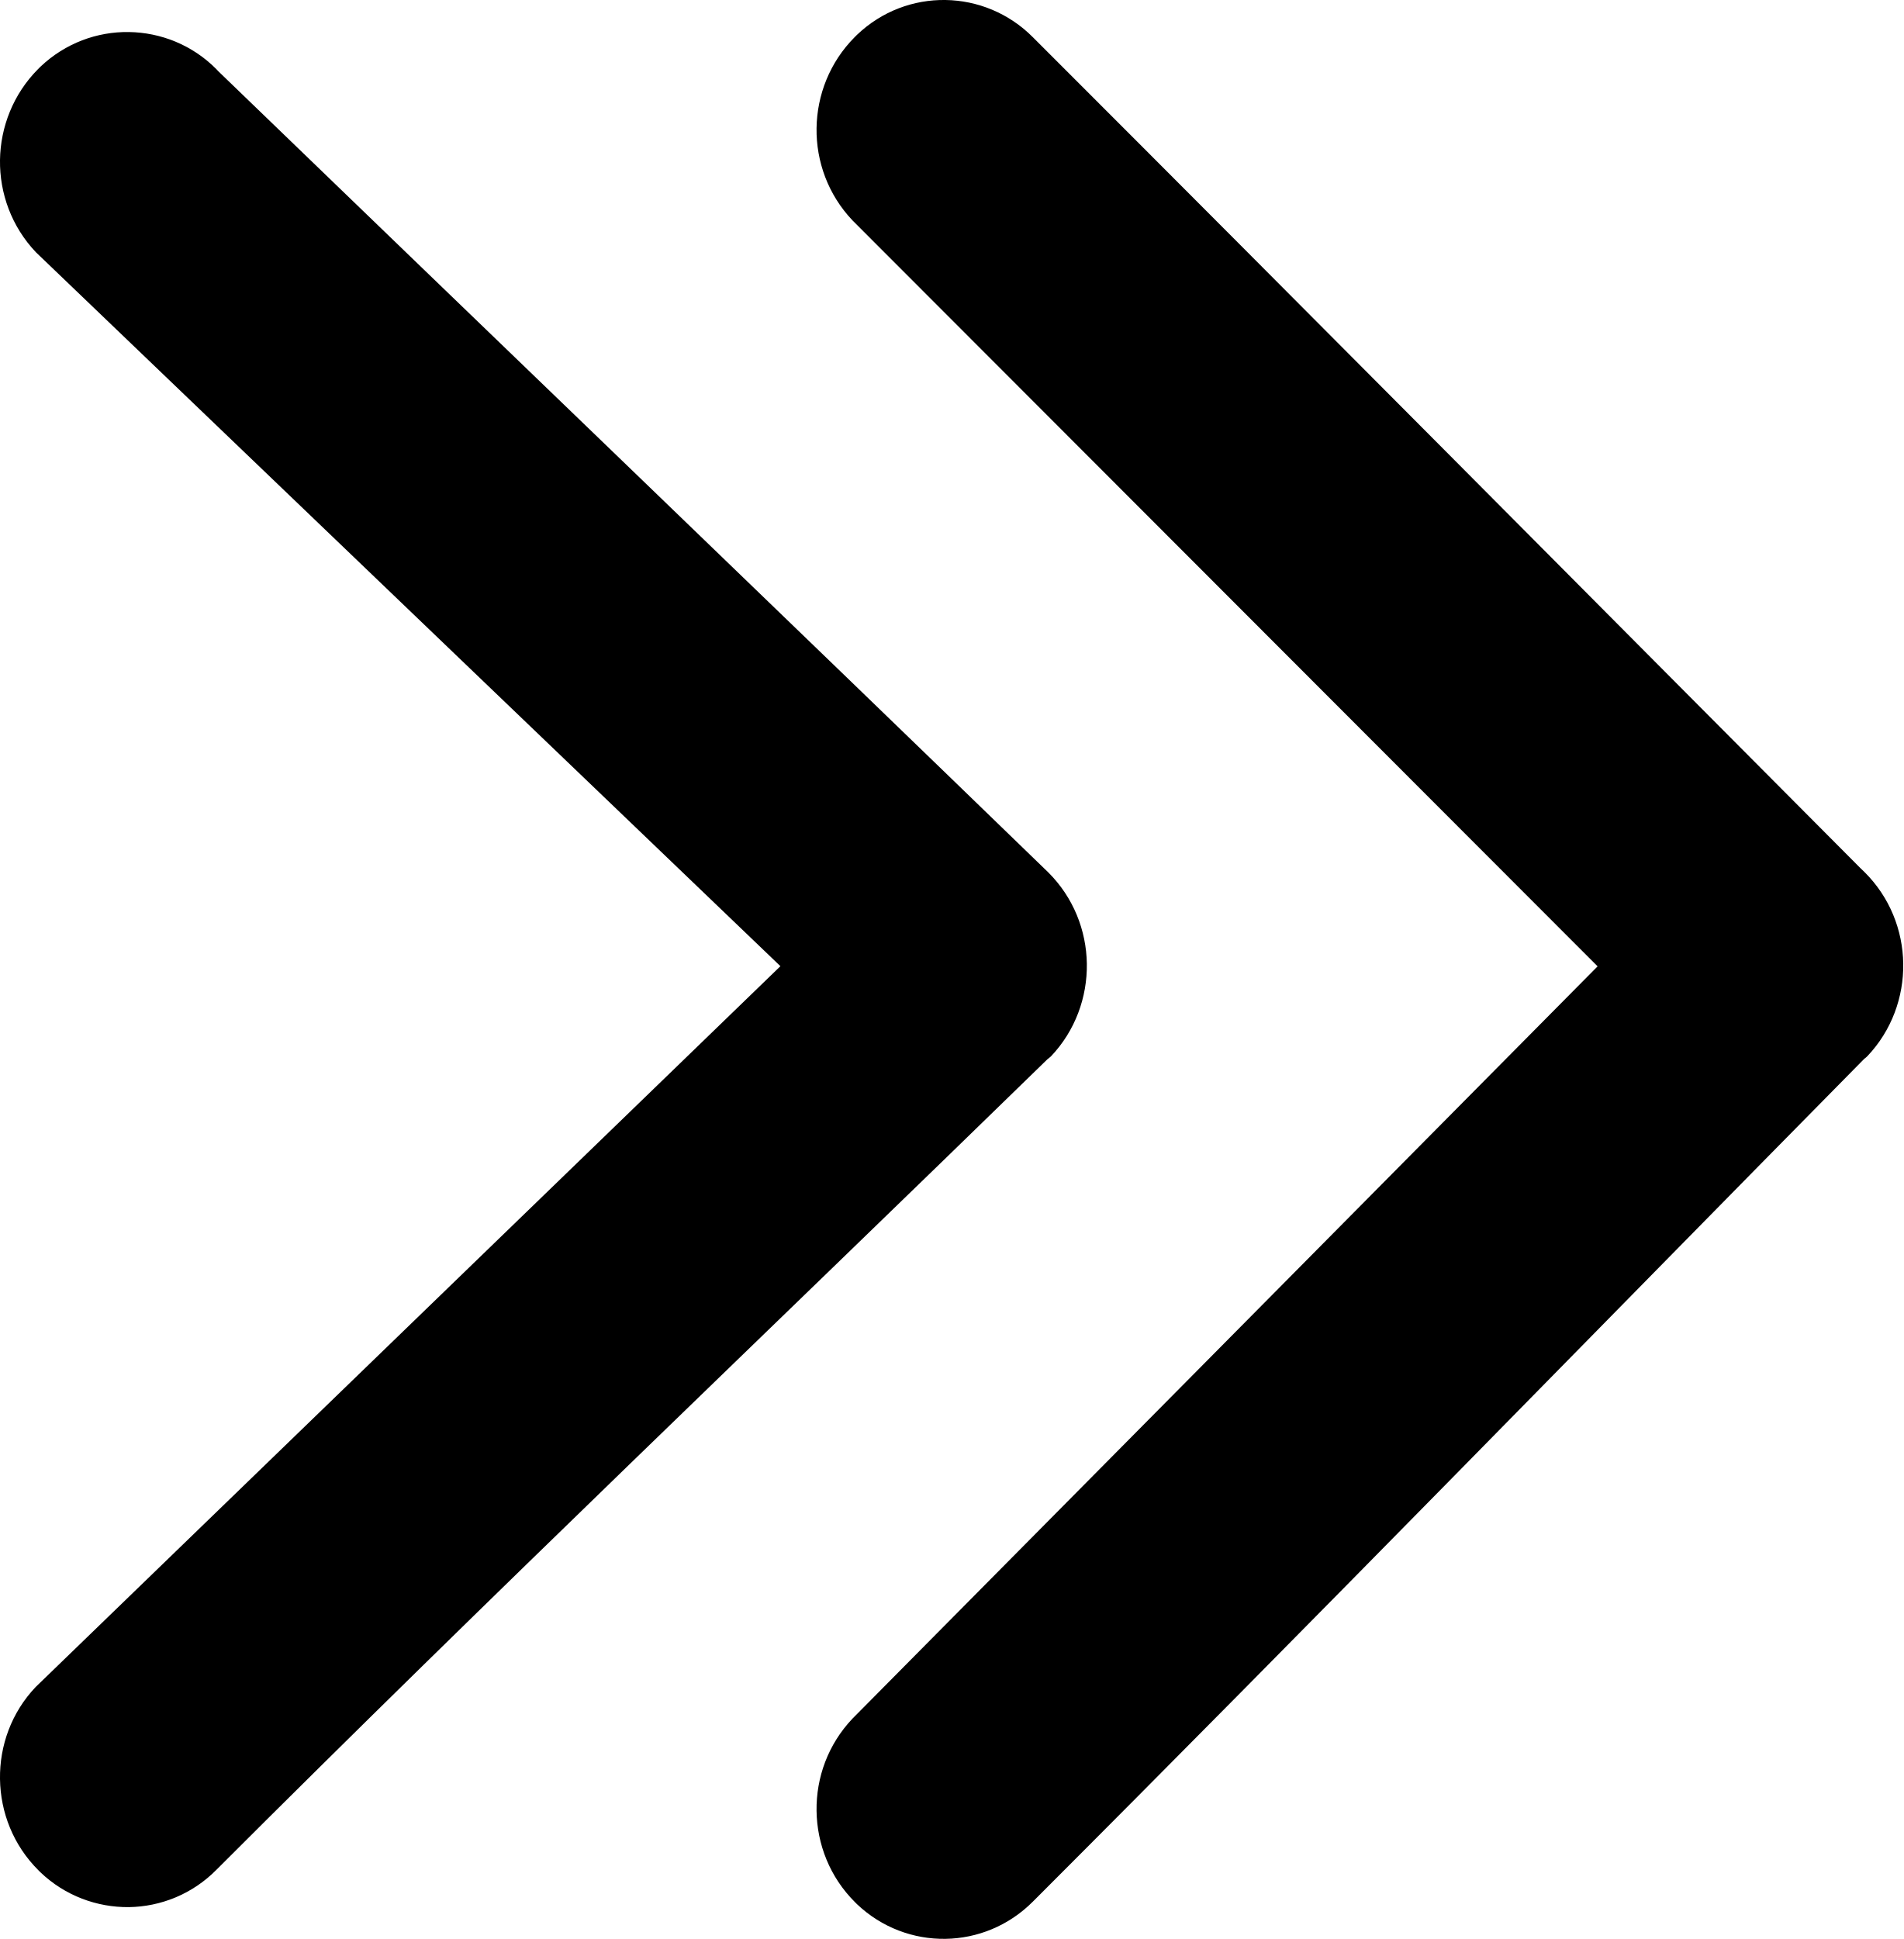
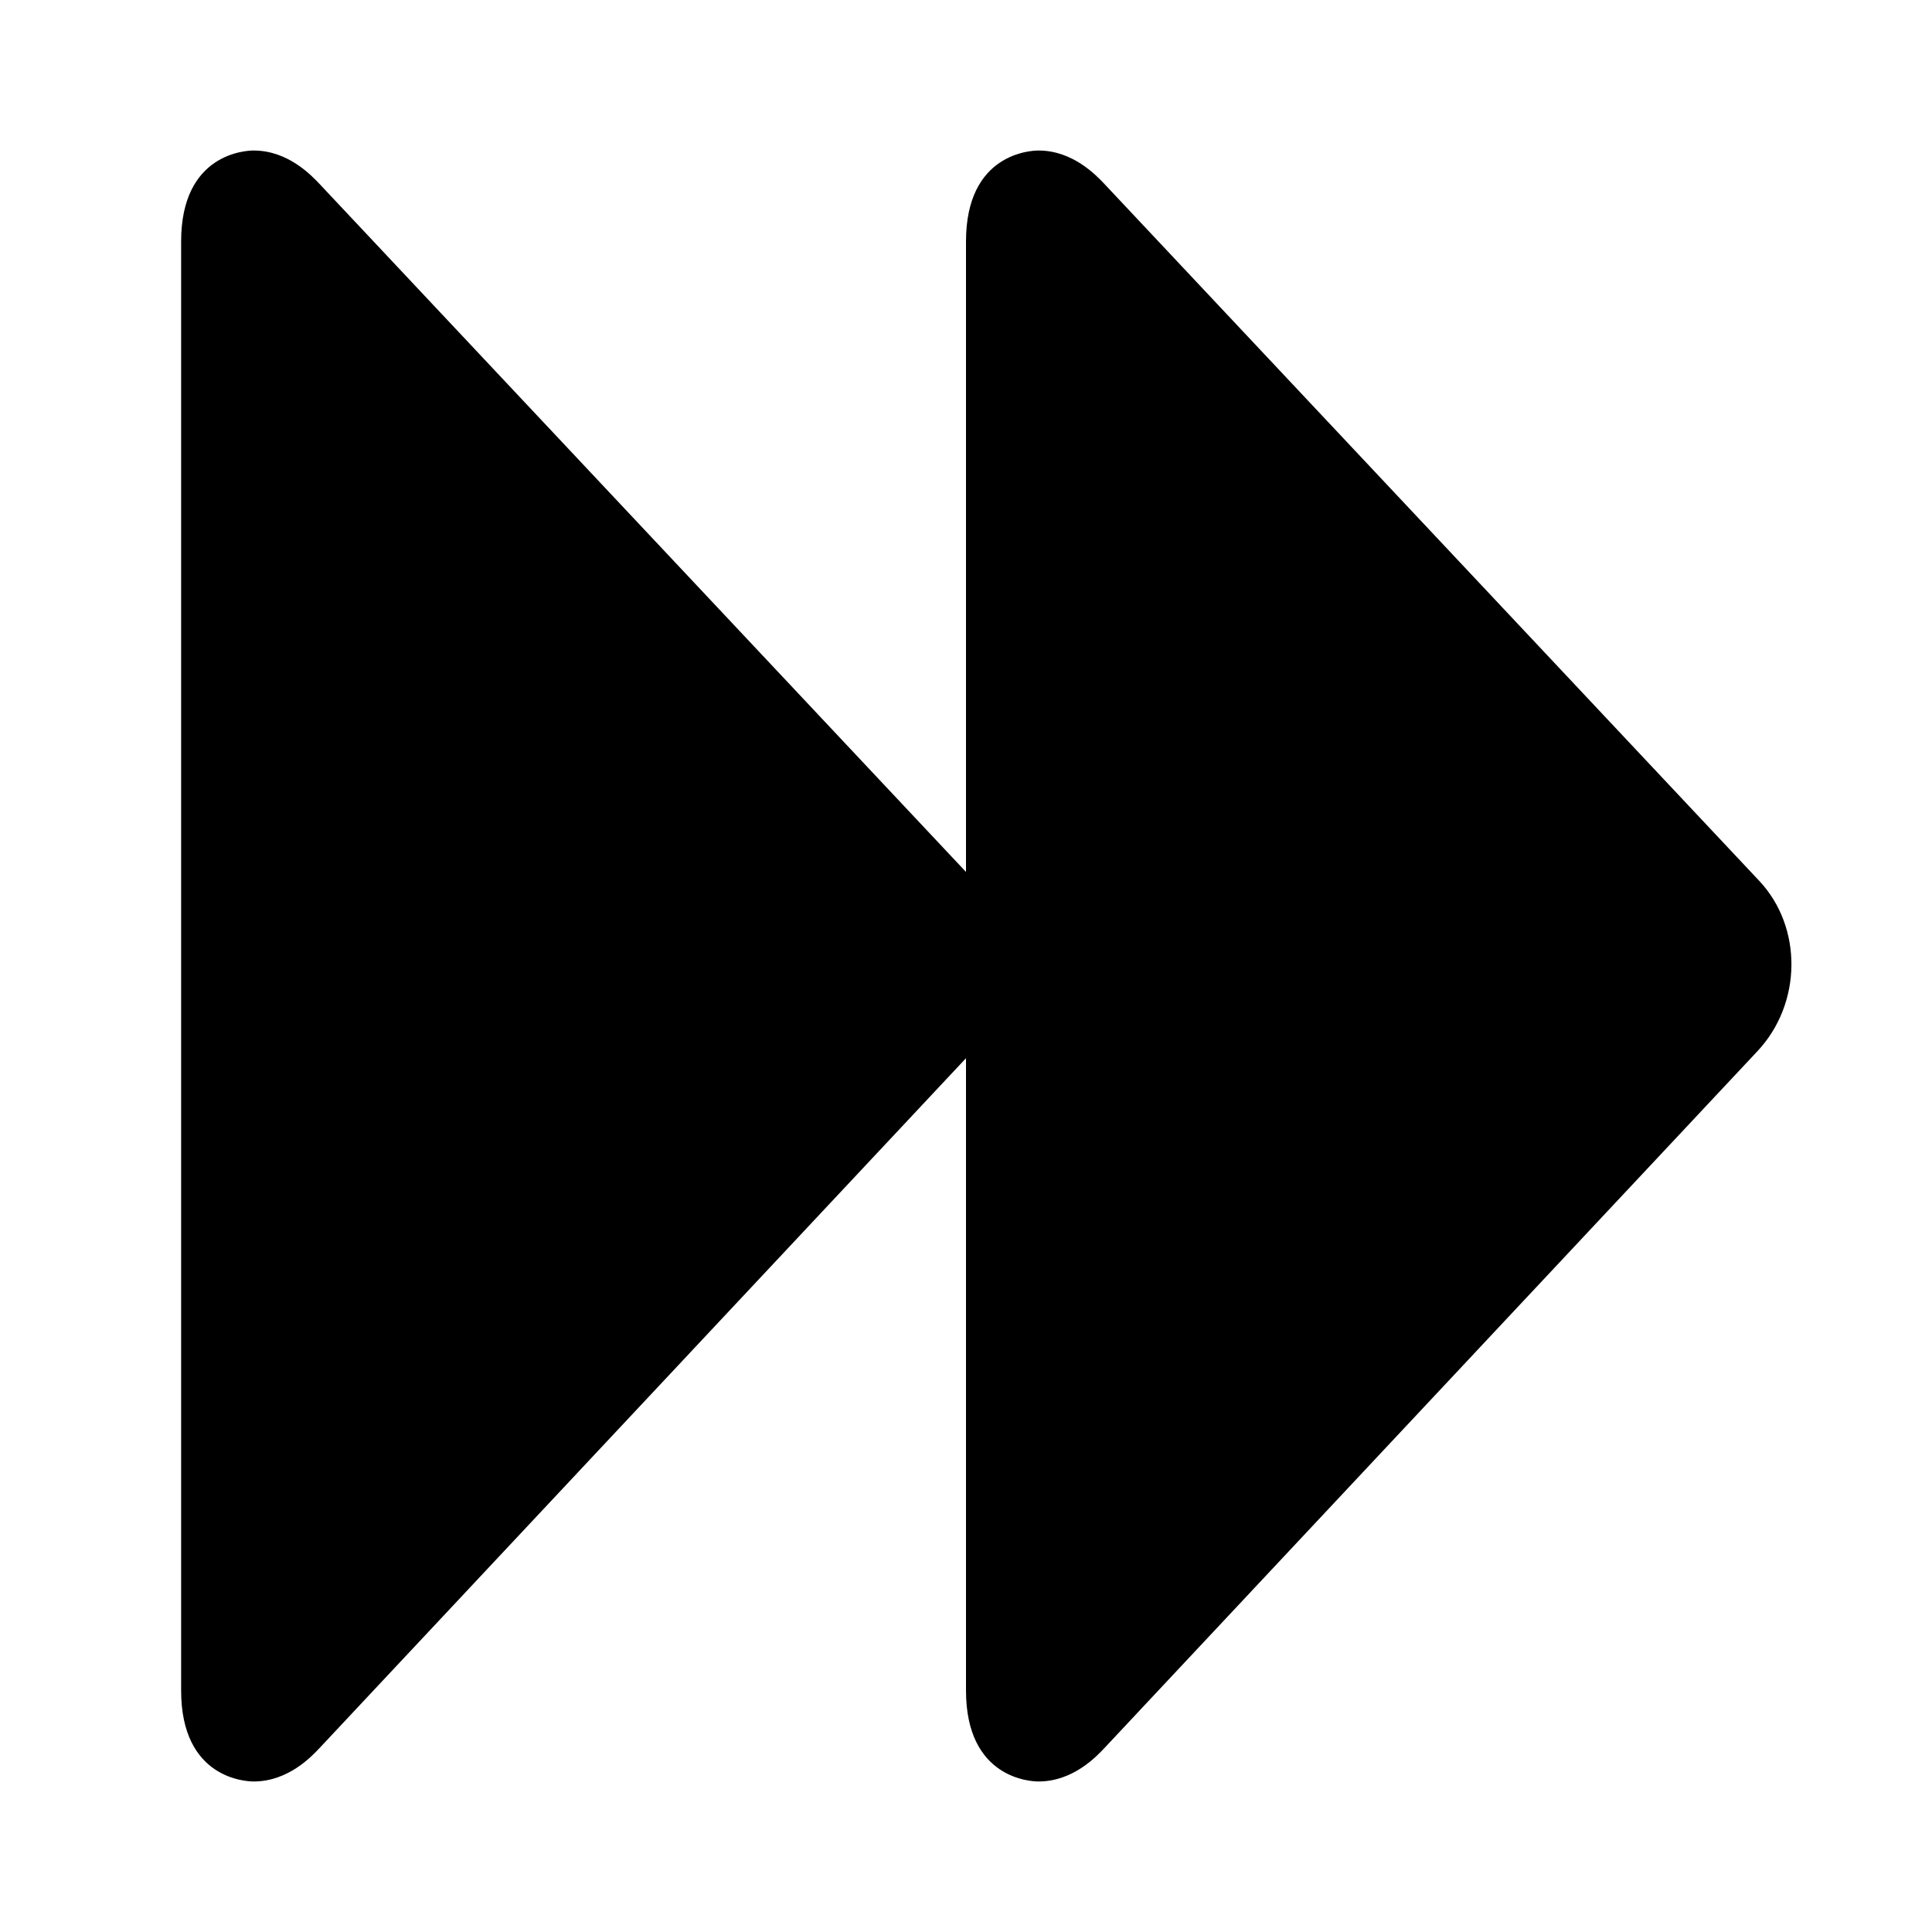
- <svg xmlns="http://www.w3.org/2000/svg" version="1.1" id="Layer_1" x="0px" y="0px" viewBox="0 0 120.64 122.88" style="enable-background:new 0 0 120.64 122.88" xml:space="preserve">
-   <g>
-     <path d="M54.03,108.91c-1.55,1.63-2.31,3.74-2.28,5.85c0.03,2.11,0.84,4.2,2.44,5.79l0.12,0.12c1.58,1.5,3.6,2.23,5.61,2.2 c2.01-0.03,4.01-0.82,5.55-2.37c17.66-17.66,35.13-35.61,52.68-53.4c0.07-0.05,0.13-0.1,0.19-0.16c1.55-1.63,2.31-3.76,2.28-5.87 c-0.03-2.11-0.85-4.21-2.45-5.8l-0.27-0.26C100.43,37.47,82.98,19.87,65.46,2.36C63.93,0.82,61.93,0.03,59.92,0 c-2.01-0.03-4.03,0.7-5.61,2.21l-0.15,0.15c-1.57,1.58-2.38,3.66-2.41,5.76c-0.03,2.1,0.73,4.22,2.28,5.85l47.22,47.27 L54.03,108.91L54.03,108.91z M2.26,106.91c-1.54,1.62-2.29,3.73-2.26,5.83c0.03,2.11,0.84,4.2,2.44,5.79l0.12,0.12 c1.57,1.5,3.6,2.23,5.61,2.21c2.01-0.03,4.02-0.82,5.55-2.37C31.01,101.2,48.87,84.2,66.39,67.12c0.07-0.05,0.14-0.11,0.21-0.17 c1.55-1.63,2.31-3.76,2.28-5.87c-0.03-2.11-0.85-4.21-2.45-5.8C48.94,38.33,31.36,21.44,13.83,4.51l-0.12-0.13 c-1.53-1.54-3.53-2.32-5.54-2.35C6.16,2,4.14,2.73,2.56,4.23L2.41,4.38C0.84,5.96,0.03,8.05,0,10.14c-0.03,2.1,0.73,4.22,2.28,5.85 l47.18,45.24L2.26,106.91L2.26,106.91z" />
+ <svg xmlns="http://www.w3.org/2000/svg" fill="#000000" width="800px" height="800px" viewBox="0 0 32 32" enable-background="new 0 0 32 32" version="1.1" xml:space="preserve">
+   <g id="play" />
+   <g id="stop" />
+   <g id="pause" />
+   <g id="replay" />
+   <g id="next">
+     <g>
+       <g>
+         <path d="M4.561,3.728C4.184,3.328,4,3.45,4,4v24c0,0.55,0.184,0.672,0.561,0.272l10.816-11.544     c0.377-0.4,0.408-1.056,0.031-1.456L4.561,3.728z" />
+         <path d="M4.202,29.507L4.202,29.507C4.079,29.507,3,29.465,3,28V4c0-1.465,1.079-1.507,1.202-1.507     c0.568,0,0.958,0.414,1.087,0.55l10.848,11.545c0.725,0.77,0.711,2.038-0.031,2.826L5.29,28.956     C5.16,29.094,4.771,29.507,4.202,29.507z M5.004,5.66L5,26.337l9.674-10.389L5.004,5.66z" />
+       </g>
+       <g>
+         <path d="M17.561,3.728C17.184,3.328,17,3.45,17,4v24c0,0.55,0.184,0.672,0.561,0.272l10.816-11.544     c0.377-0.4,0.408-1.056,0.031-1.456L17.561,3.728z" />
+         <path d="M17.202,29.507L17.202,29.507C17.079,29.507,16,29.465,16,28V4c0-1.465,1.079-1.507,1.202-1.507     c0.568,0,0.958,0.414,1.087,0.55l10.848,11.545c0.725,0.77,0.711,2.038-0.031,2.826L18.29,28.956     C18.16,29.094,17.771,29.507,17.202,29.507z M18.004,5.66L18,26.337l9.674-10.389L18.004,5.66z" />
+       </g>
+     </g>
  </g>
+   <g id="Layer_8" />
+   <g id="search" />
+   <g id="list" />
+   <g id="love" />
+   <g id="menu" />
+   <g id="add" />
+   <g id="headset" />
+   <g id="random" />
+   <g id="music" />
+   <g id="setting" />
+   <g id="Layer_17" />
+   <g id="Layer_18" />
+   <g id="Layer_19" />
+   <g id="Layer_20" />
+   <g id="Layer_21" />
+   <g id="Layer_22" />
+   <g id="Layer_23" />
+   <g id="Layer_24" />
+   <g id="Layer_25" />
+   <g id="Layer_26" />
</svg>
